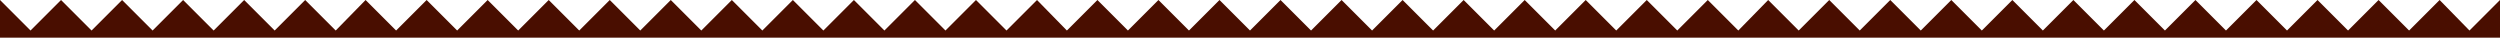
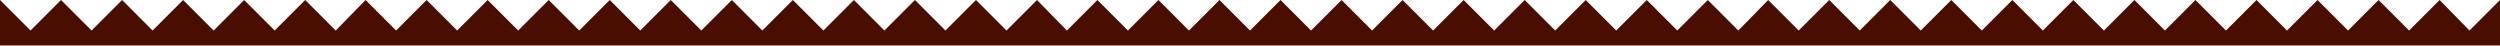
- <svg xmlns="http://www.w3.org/2000/svg" version="1.1" id="Layer_1" x="0px" y="0px" viewBox="0 0 385 5.8" style="enable-background:new 0 0 385 5.8;" xml:space="preserve">
+ <svg xmlns="http://www.w3.org/2000/svg" version="1.1" id="Layer_1" x="0px" y="0px" viewBox="0 0 385 7" style="enable-background:new 0 0 385 7;" xml:space="preserve">
  <style type="text/css">
	.st0{fill:#490E00;}
</style>
-   <polygon class="st0" points="385,5.8 0,5.8 0,0 4.7,4.7 9.4,0 14.1,4.7 18.8,0 23.5,4.7 28.2,0 32.9,4.7 37.6,0 42.3,4.7 47,0   51.7,4.7 56.3,0 61,4.7 65.7,0 70.4,4.7 75.1,0 79.8,4.7 84.5,0 89.2,4.7 93.9,0 98.6,4.7 103.3,0 108,4.7 112.7,0 117.4,4.7   122.1,0 126.8,4.7 131.5,0 136.2,4.7 140.9,0 145.6,4.7 150.3,0 155,4.7 159.7,0 164.3,4.7 169,0 173.7,4.7 178.4,0 183.1,4.7   187.8,0 192.5,4.7 197.2,0 201.9,4.7 206.6,0 211.3,4.7 216,0 220.7,4.7 225.4,0 230.1,4.7 234.8,0 239.5,4.7 244.2,0 248.9,4.7   253.6,0 258.3,4.7 263,0 267.7,4.7 272.3,0 277,4.7 281.7,0 286.4,4.7 291.1,0 295.8,4.7 300.5,0 305.2,4.7 309.9,0 314.6,4.7   319.3,0 324,4.7 328.7,0 333.4,4.7 338.1,0 342.8,4.7 347.5,0 352.2,4.7 356.9,0 361.6,4.7 366.3,0 371,4.7 375.7,0 380.3,4.7   385,0 " />
+   <polygon class="st0" points="385,7 0,7 0,0 4.7,4.7 9.4,0 14.1,4.7 18.8,0 23.5,4.7 28.2,0 32.9,4.7 37.6,0 42.3,4.7 47,0 51.7,4.7   56.3,0 61,4.7 65.7,0 70.4,4.7 75.1,0 79.8,4.7 84.5,0 89.2,4.7 93.9,0 98.6,4.7 103.3,0 108,4.7 112.7,0 117.4,4.7 122.1,0   126.8,4.7 131.5,0 136.2,4.7 140.9,0 145.6,4.7 150.3,0 155,4.7 159.7,0 164.3,4.7 169,0 173.7,4.7 178.4,0 183.1,4.7 187.8,0   192.5,4.7 197.2,0 201.9,4.7 206.6,0 211.3,4.7 216,0 220.7,4.7 225.4,0 230.1,4.7 234.8,0 239.5,4.7 244.2,0 248.9,4.7 253.6,0   258.3,4.7 263,0 267.7,4.7 272.3,0 277,4.7 281.7,0 286.4,4.7 291.1,0 295.8,4.7 300.5,0 305.2,4.7 309.9,0 314.6,4.7 319.3,0   324,4.7 328.7,0 333.4,4.7 338.1,0 342.8,4.7 347.5,0 352.2,4.7 356.9,0 361.6,4.7 366.3,0 371,4.7 375.7,0 380.3,4.7 385,0 " />
</svg>
